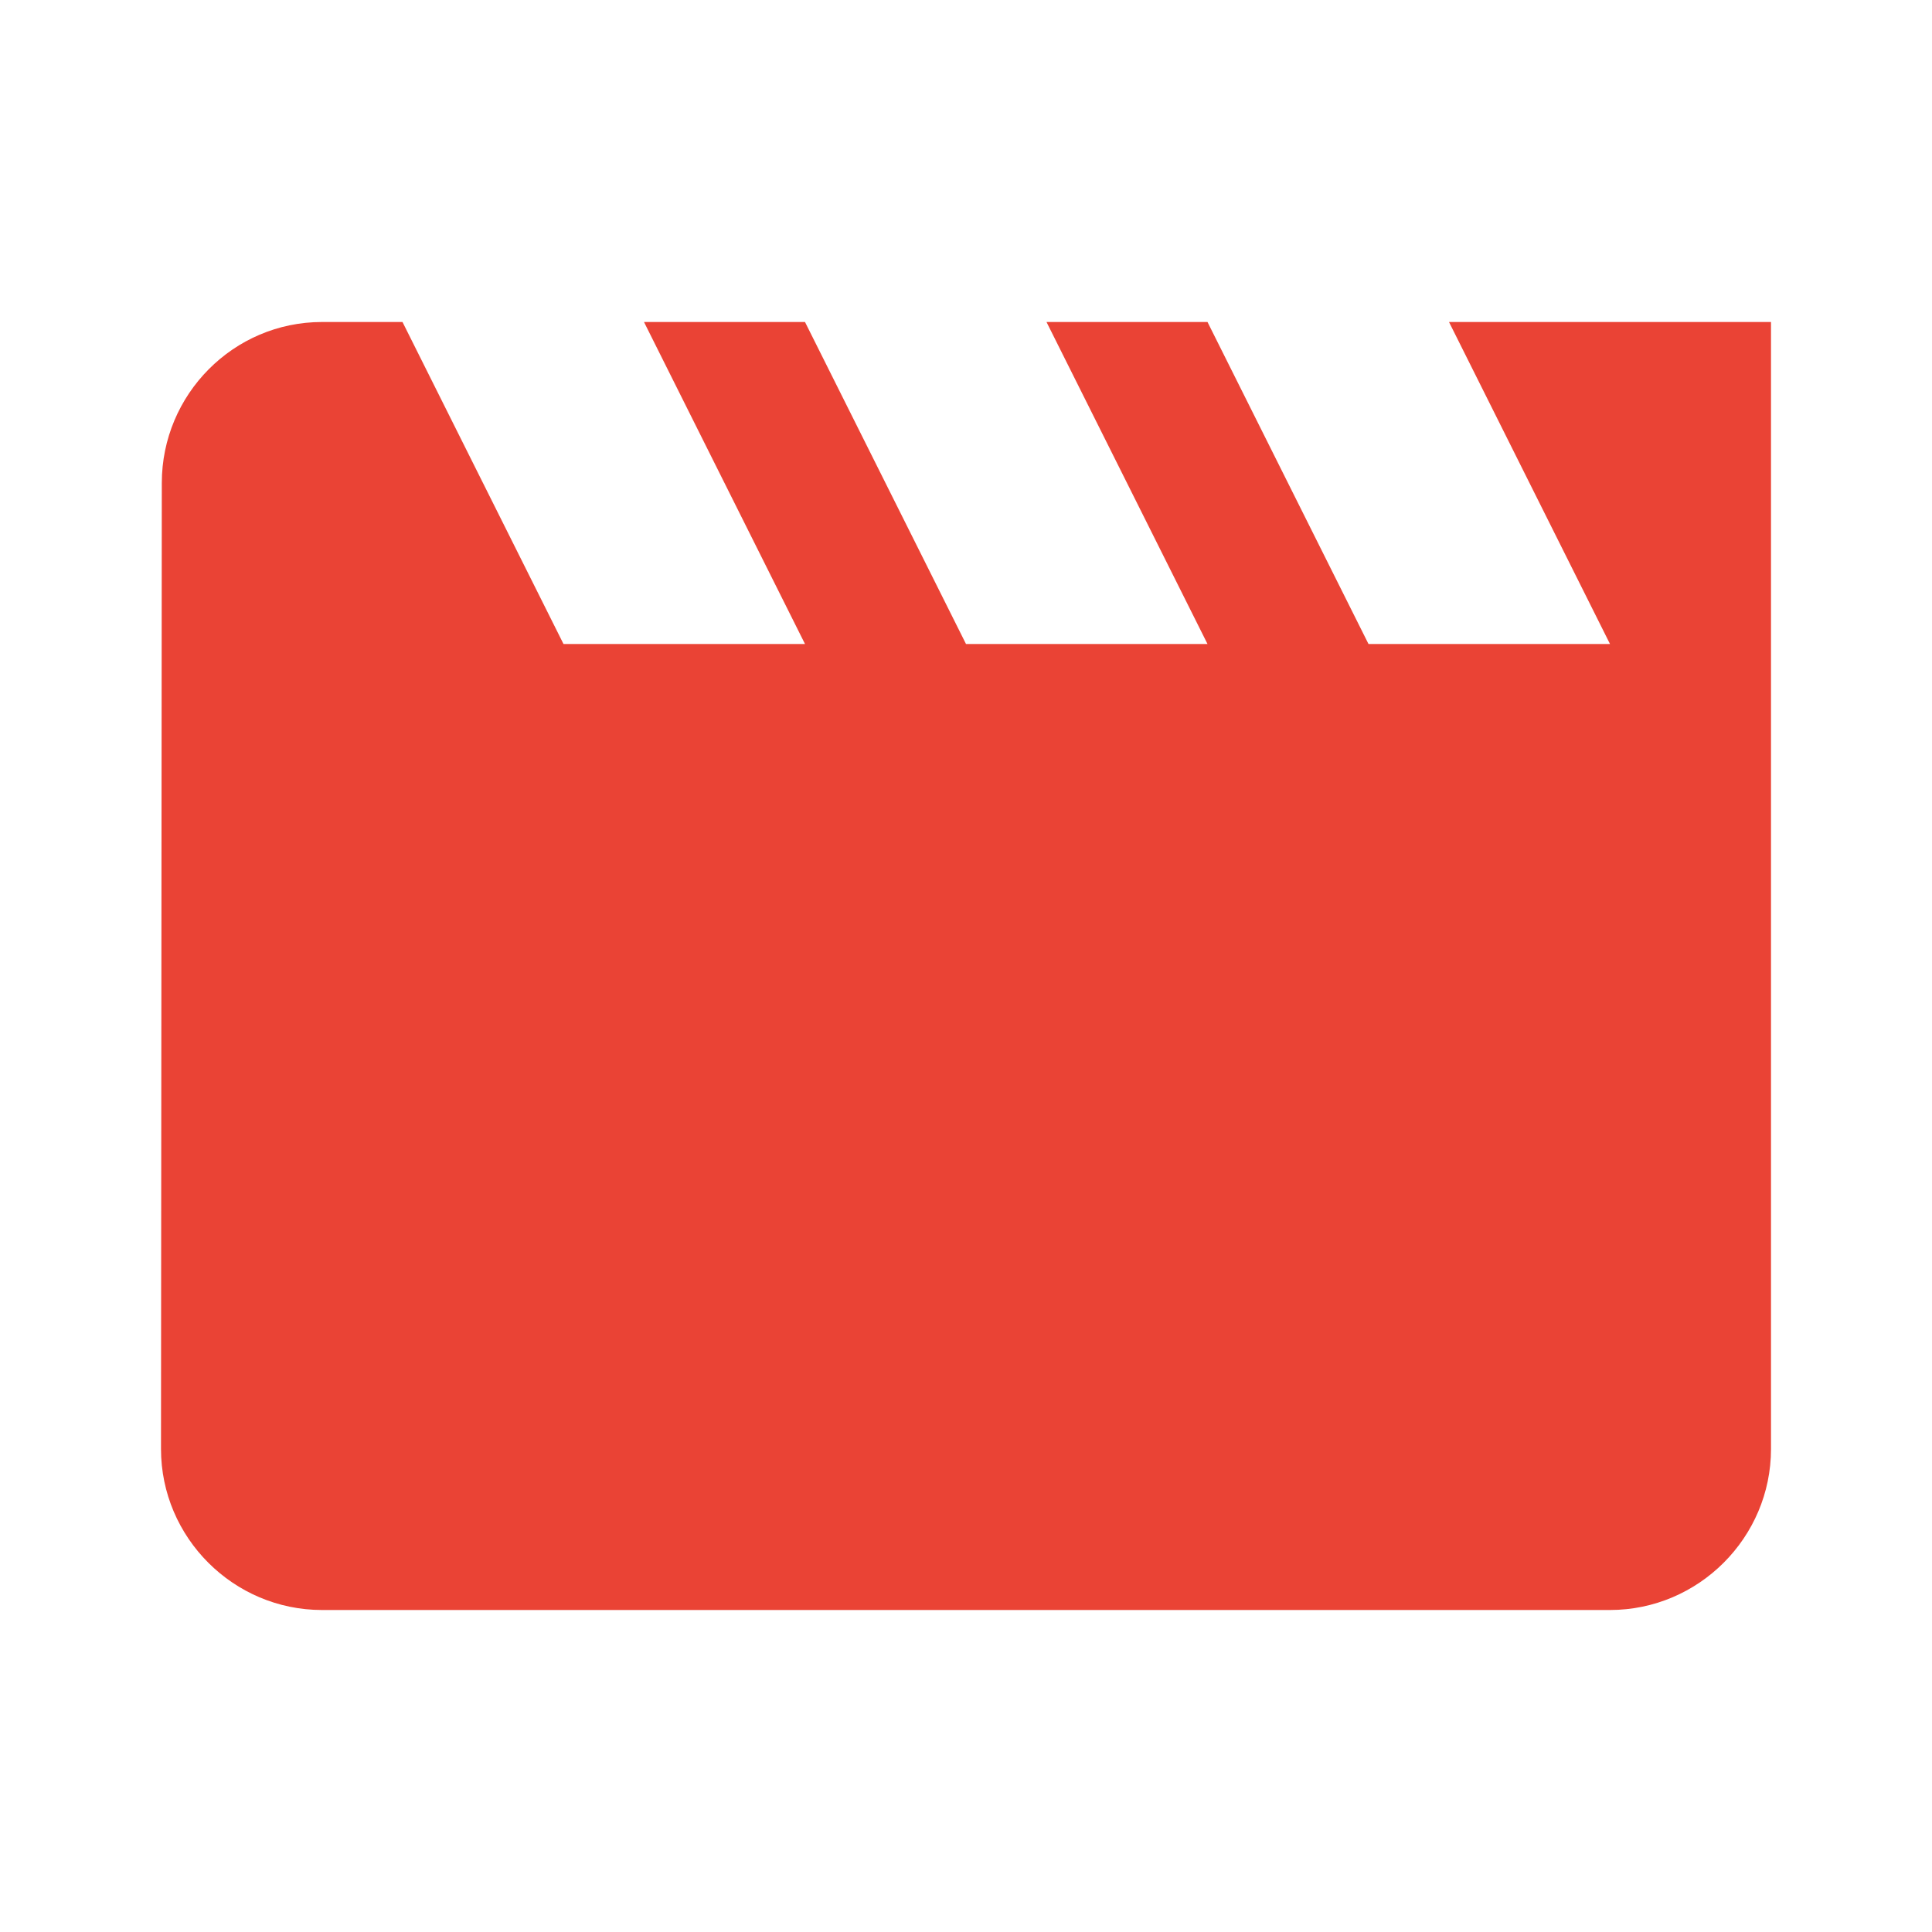
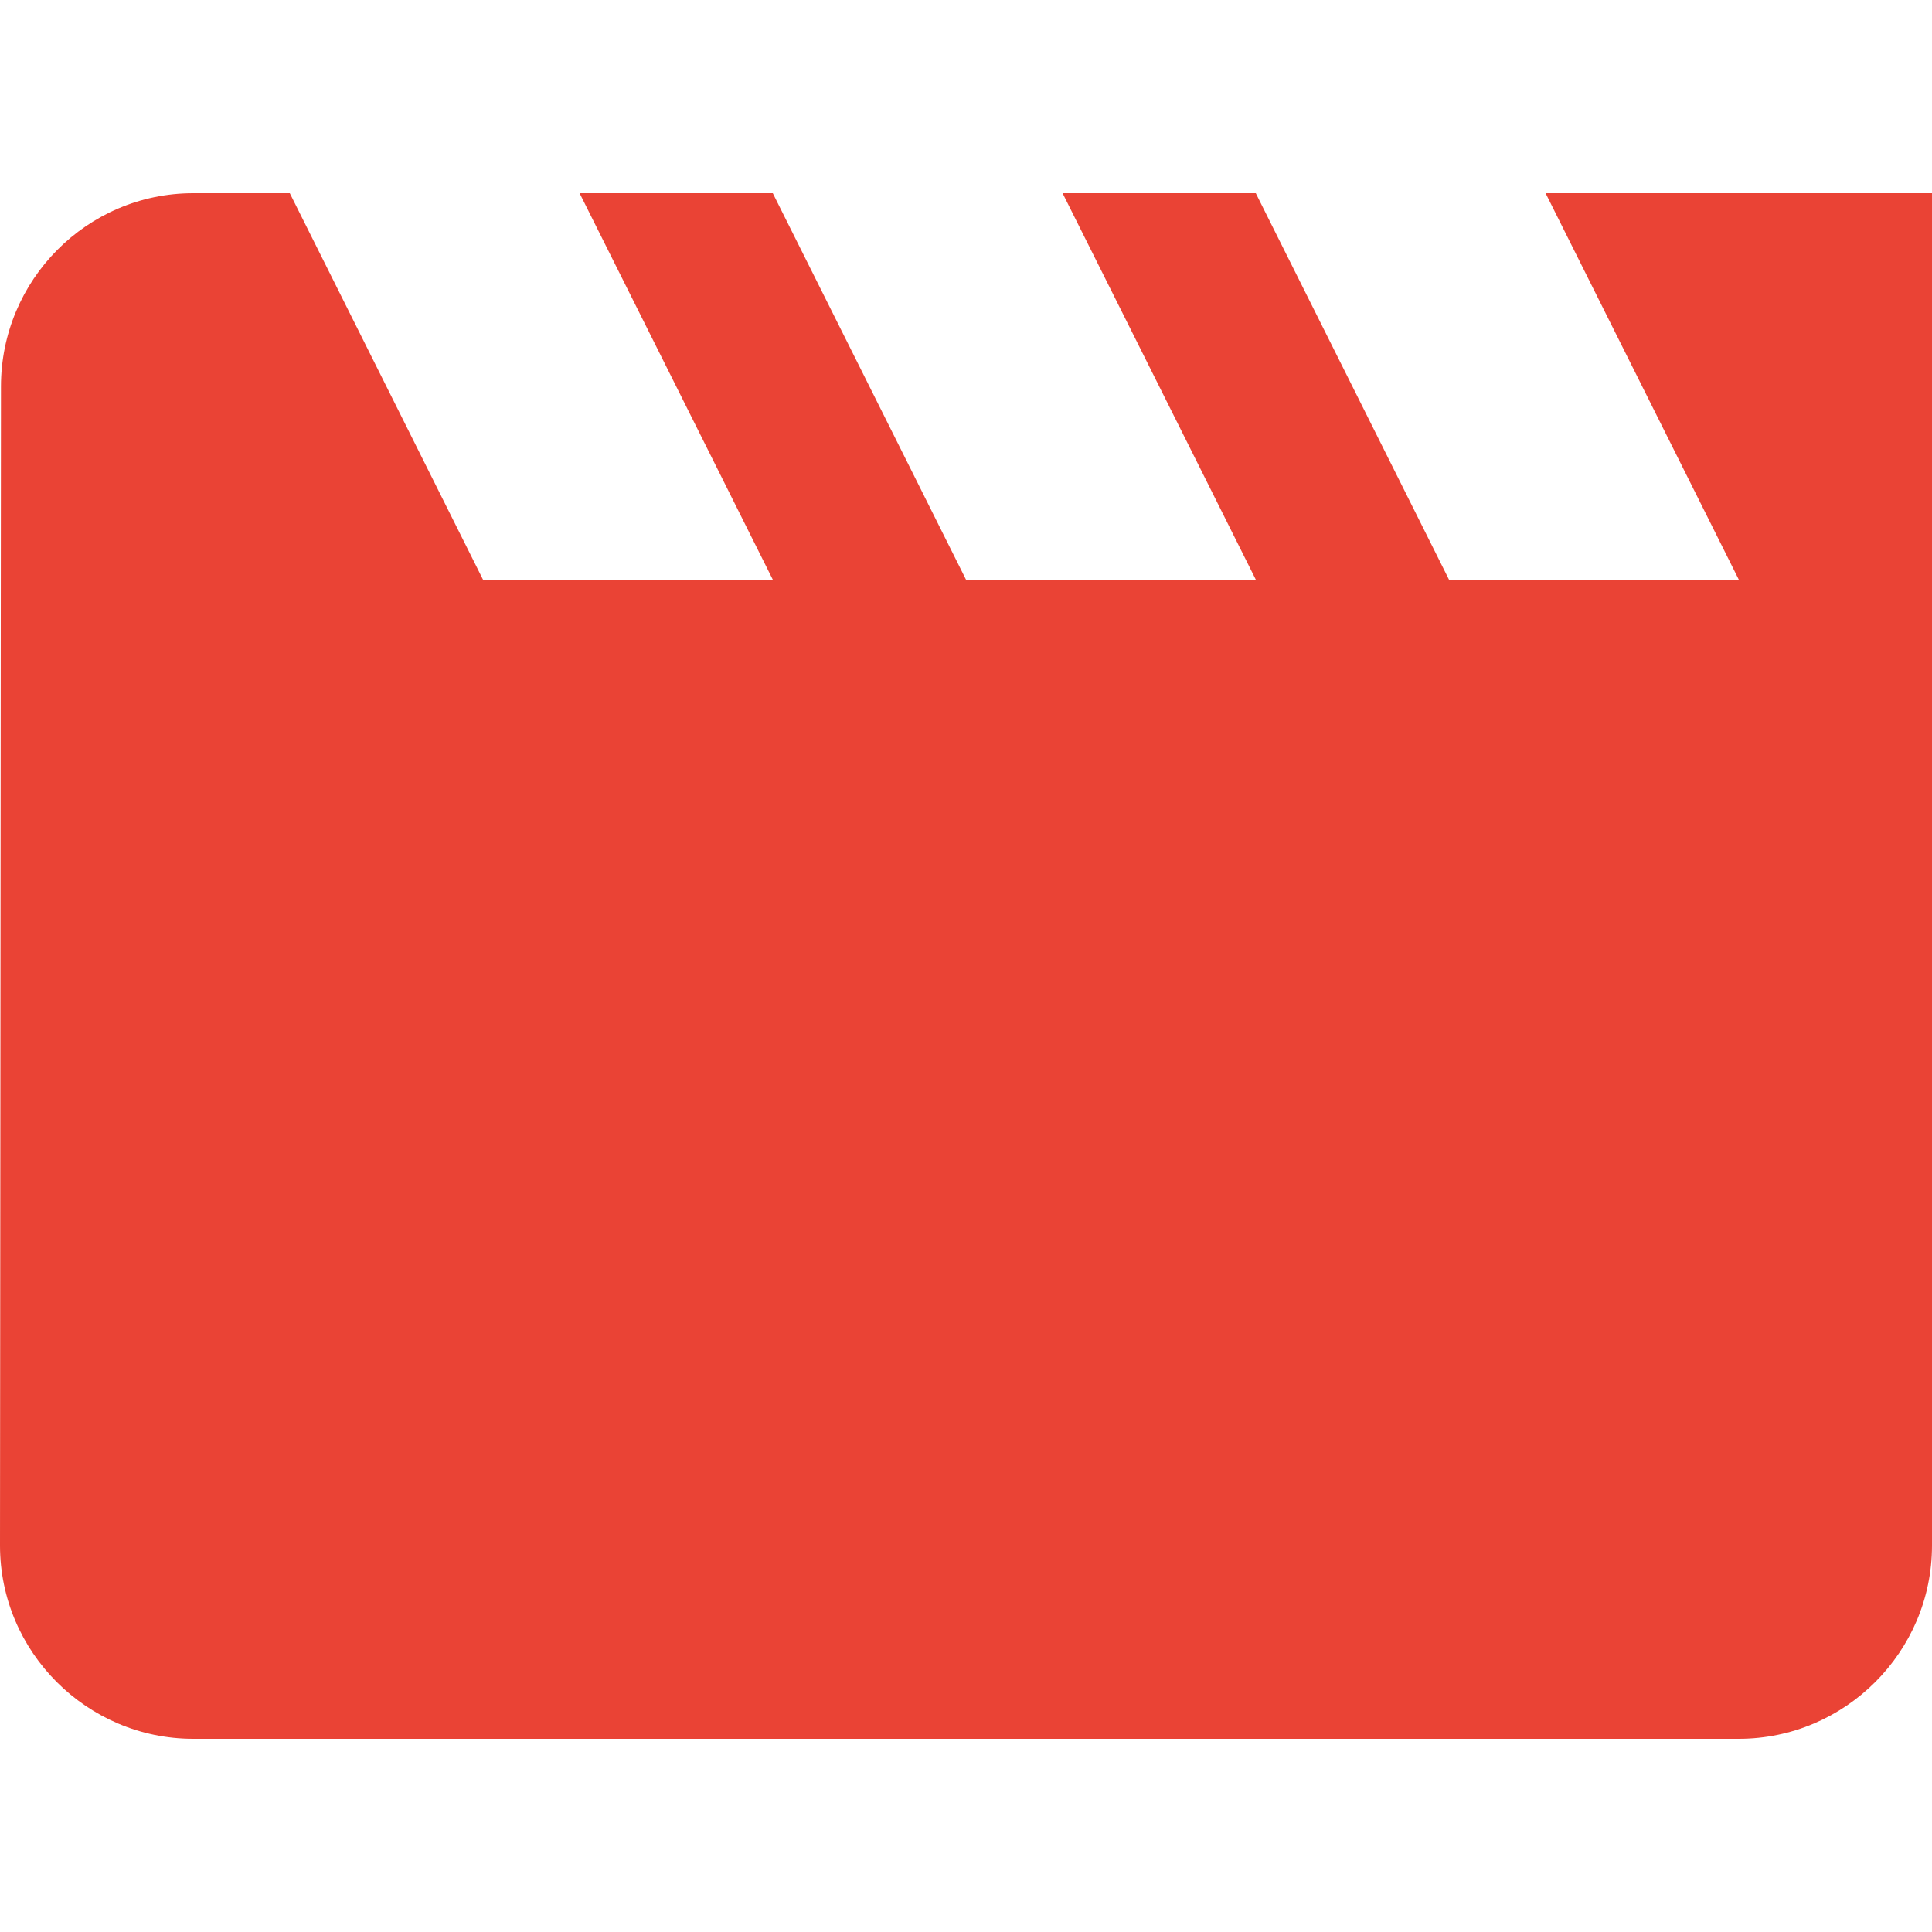
- <svg xmlns="http://www.w3.org/2000/svg" height="24" width="24" viewBox="0 0 24 24" fill="rgb(234, 67, 53)" focusable="false">
+ <svg xmlns="http://www.w3.org/2000/svg" height="24" width="24" viewBox="2 4 20 16" fill="rgb(234, 67, 53)" focusable="false">
  <path d="M18 4l2 4h-3l-2-4h-2l2 4h-3l-2-4H8l2 4H7L5 4H4c-1.1 0-1.99.9-1.99 2L2 18c0 1.1.9 2 2 2h16c1.1 0 2-.9 2-2V4h-4z" />
  <path d="M0 0h24v24H0z" fill="none" />
</svg>
